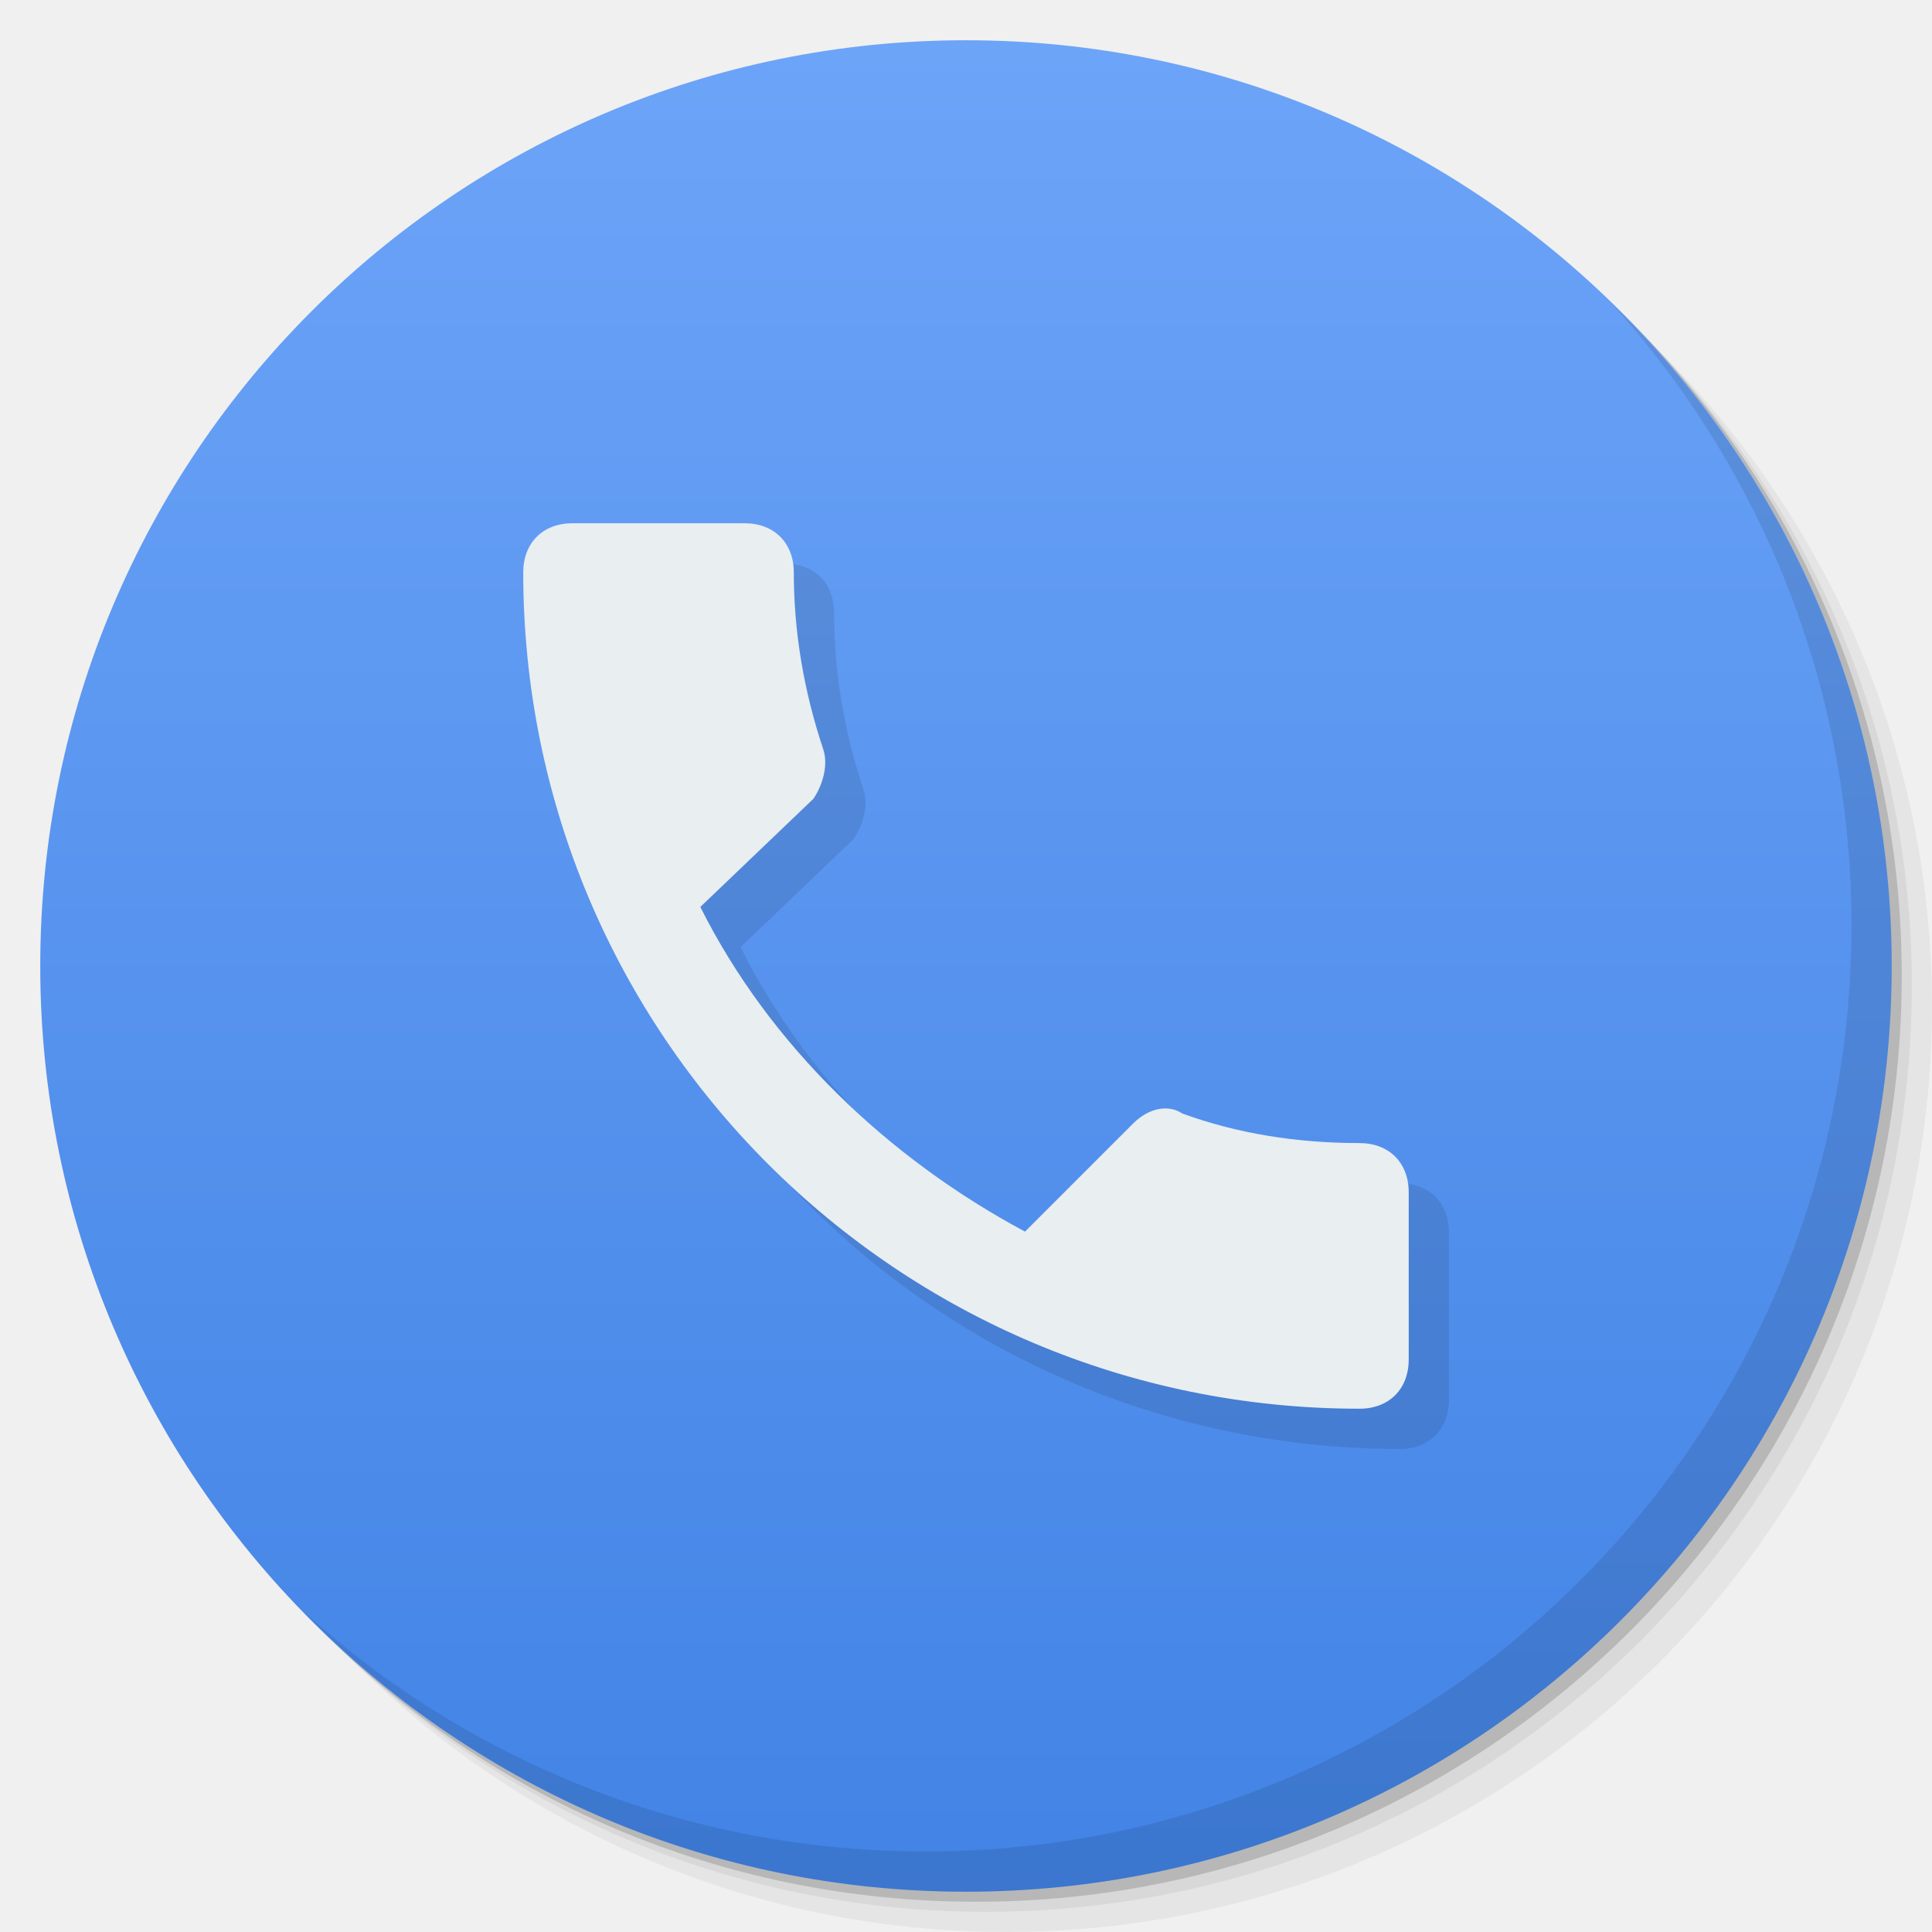
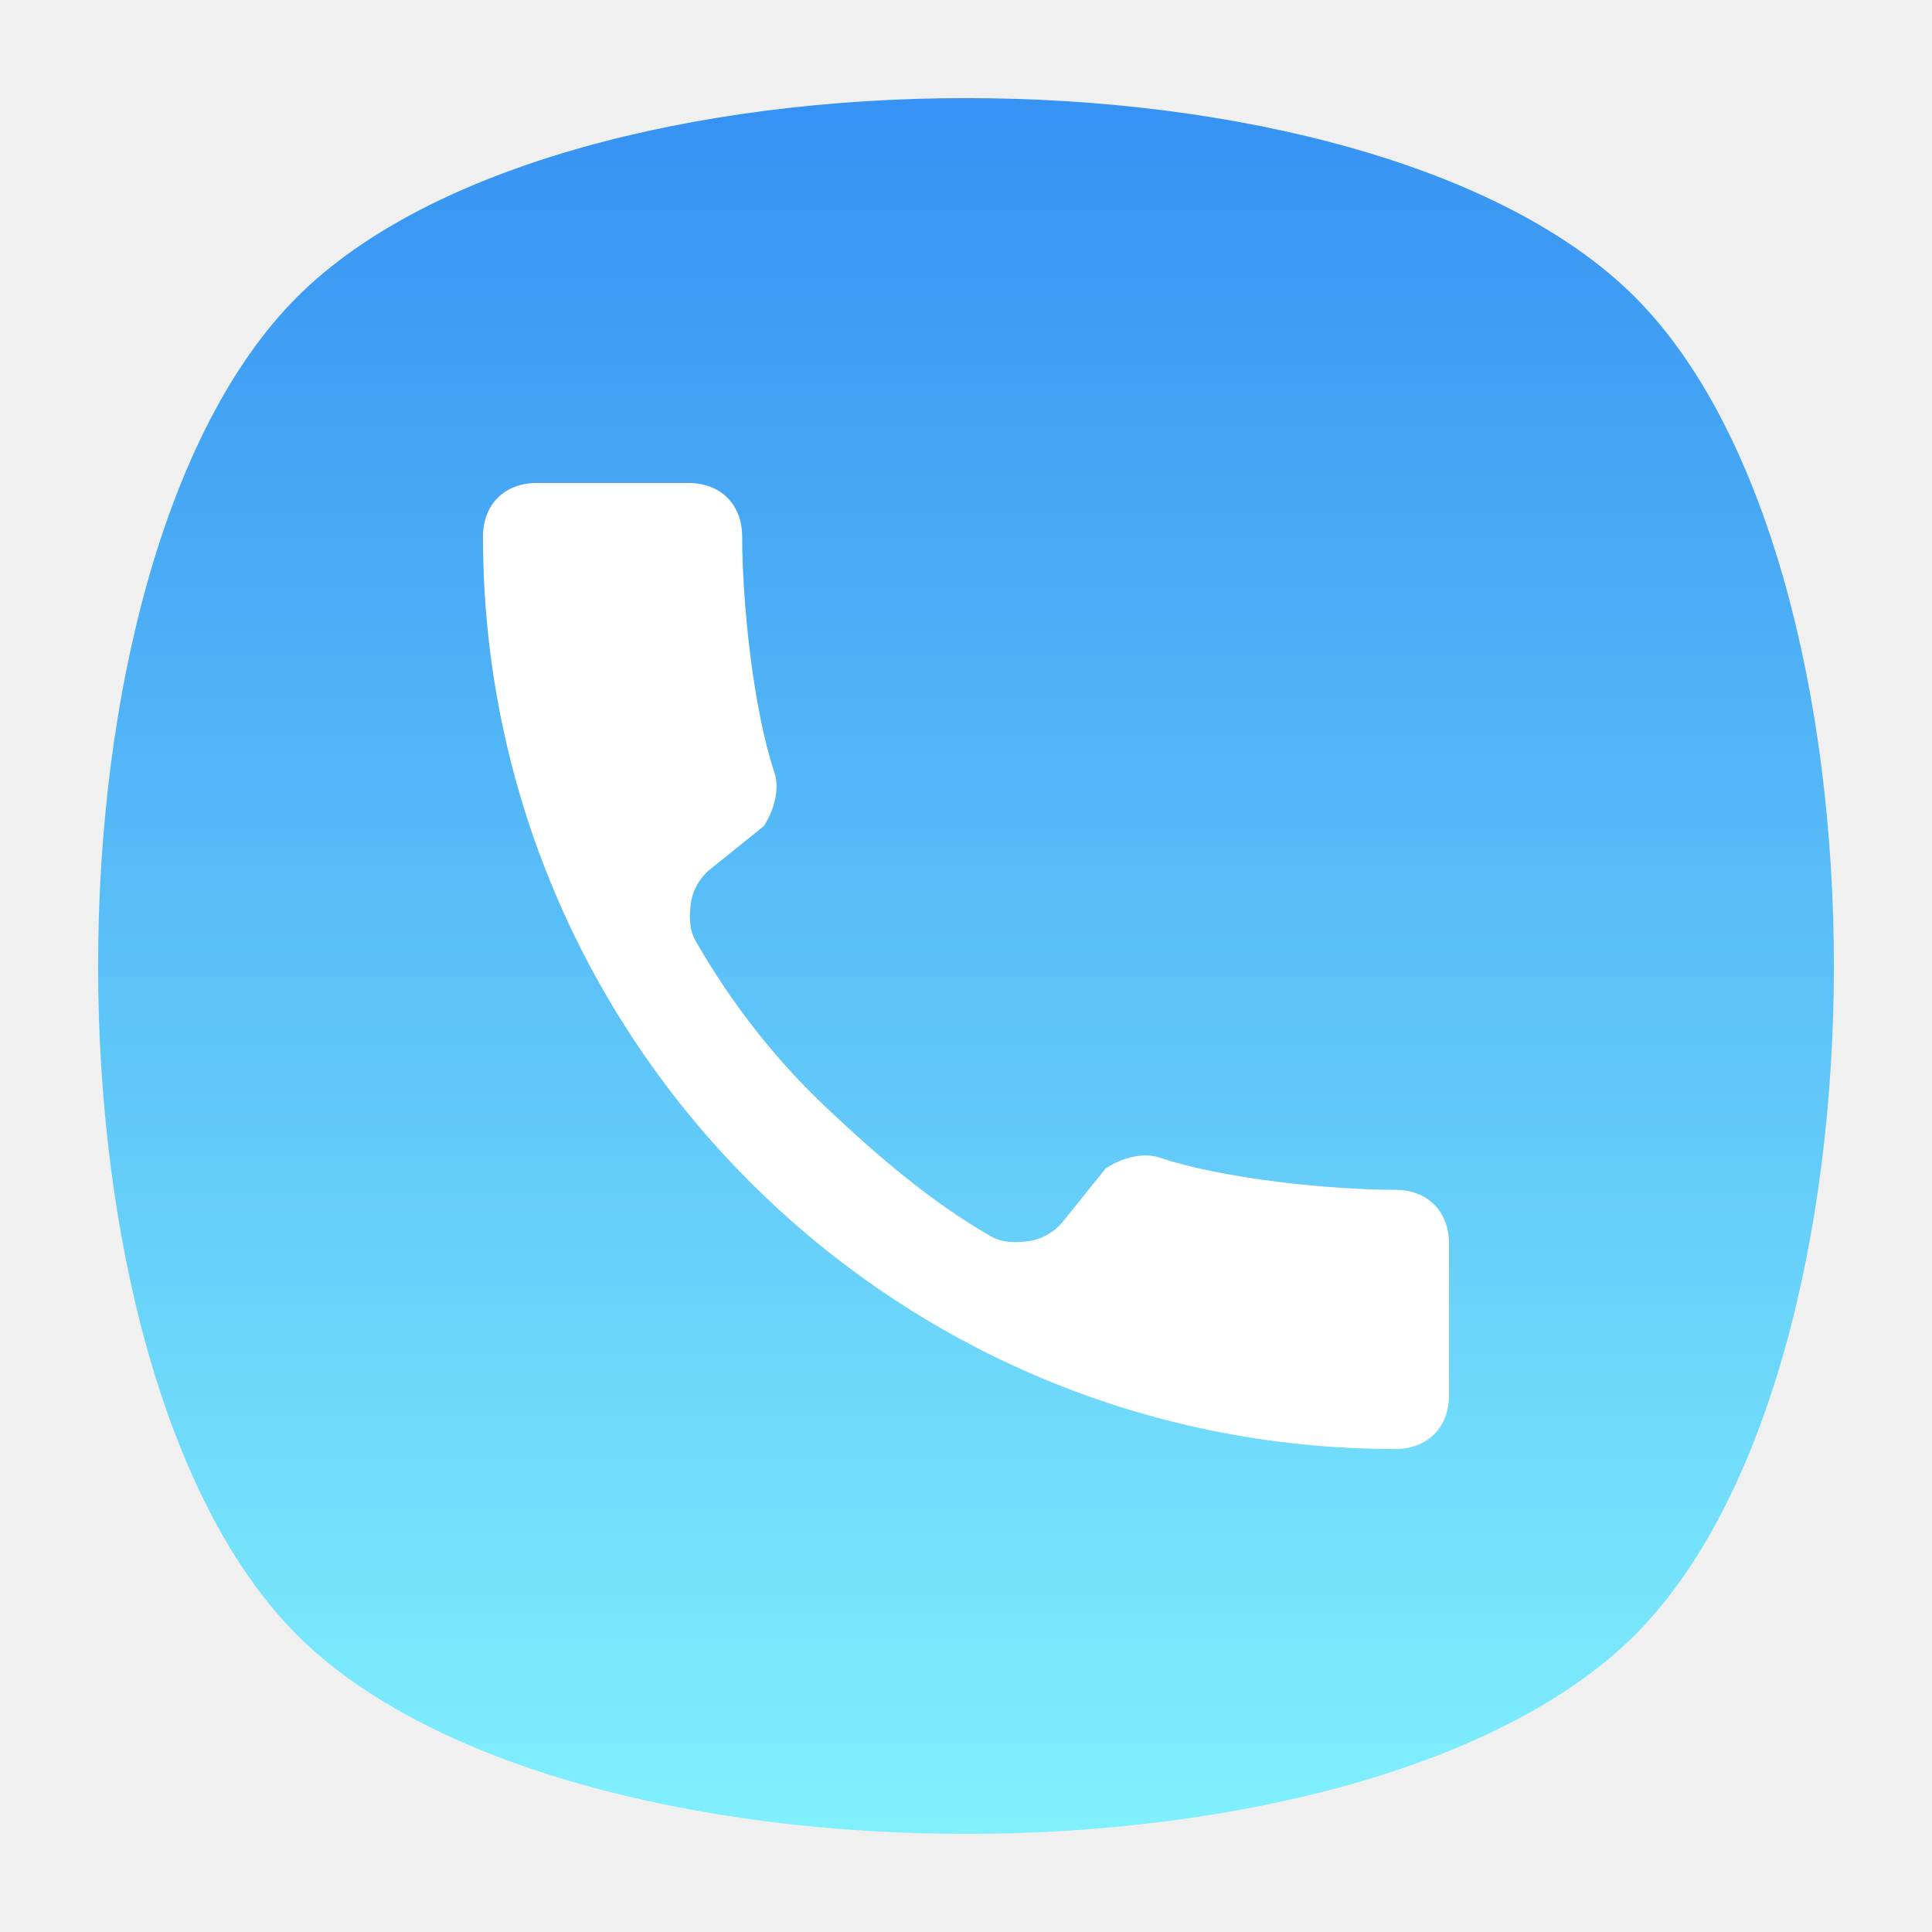
- <svg xmlns="http://www.w3.org/2000/svg" xmlns:xlink="http://www.w3.org/1999/xlink" width="48" viewBox="0 0 13.547 13.547" height="48" id="svg2" version="1.1">
-   <defs id="defs4">
-     <linearGradient id="linearGradient4073">
-       <stop style="stop-color:#4283e5;stop-opacity:1;" offset="0" id="stop4075" />
-       <stop style="stop-color:#6ca4f8;stop-opacity:1;" offset="1" id="stop4077" />
-     </linearGradient>
-     <linearGradient id="linearGradient4121">
-       <stop style="stop-color:#91b0c7;stop-opacity:1;" offset="0" id="stop4123" />
-       <stop style="stop-color:#91b0c7;stop-opacity:0;" offset="1" id="stop4125" />
-     </linearGradient>
-     <linearGradient id="linearGradient3944">
-       <stop style="stop-color:#333333;stop-opacity:1;" offset="0" id="stop3946" />
-       <stop style="stop-color:#3d3d3d;stop-opacity:1;" offset="1" id="stop3948" />
-     </linearGradient>
-     <linearGradient id="0">
-       <stop stop-color="#198ba6" id="stop7" />
-       <stop offset="1" stop-color="#42c9e7" id="stop9" />
-     </linearGradient>
-     <clipPath id="clipPath11">
-       <path d="m 489.217,197.275 c -2.603,0 -3.953,-1.367 -3.953,-3.971 l 0,0 0,-1.034 c 0,-2.604 1.35,-3.971 3.953,-3.971 l 0,0 1.035,0 c 2.62,0 3.97,1.367 3.97,3.971 l 0,0 0,1.034 c 0,2.604 -1.35,3.971 -3.97,3.971 l 0,0 -1.035,0 z" id="path13" />
-     </clipPath>
-     <linearGradient id="1">
-       <stop stop-color="#620000" id="stop16" offset="0" style="stop-color:#f96963;stop-opacity:1;" />
-       <stop offset="1" stop-color="#dd0f0f" id="stop18" style="stop-color:#f96963;stop-opacity:1;" />
-     </linearGradient>
-     <clipPath id="clipPath20">
-       <rect y="223" x="307" height="42" width="42" transform="matrix(0,1,-1,0,0,0)" fill="url(#2)" color="#bebebe" rx="9" id="rect22" />
-     </clipPath>
-     <linearGradient xlink:href="#1" id="2" gradientUnits="userSpaceOnUse" gradientTransform="matrix(0.175,0,0,0.175,302.8,216)" y1="280" x2="0" y2="40" />
-     <clipPath id="clipPath25">
-       <rect y="85" x="433" height="22" width="22" fill="url(#3)" color="#bebebe" rx="4" id="rect27" />
-     </clipPath>
-     <linearGradient xlink:href="#1" id="3" gradientUnits="userSpaceOnUse" gradientTransform="matrix(0.0875,0,0,0.0875,430.9,81.5)" y1="291.43" x2="0" y2="40" />
-     <clipPath id="clipPath30">
-       <rect width="30" height="30" x="433" y="37" fill="url(#4)" color="#bebebe" rx="6" id="rect32" />
-     </clipPath>
-     <linearGradient xlink:href="#1" id="4" gradientUnits="userSpaceOnUse" gradientTransform="matrix(0.1193182,0,0,0.1193182,430.1364,32.22727)" y1="291.43" x2="0" y2="40" />
-     <clipPath id="clipPath35">
-       <rect width="16" height="16" x="304" y="212" transform="matrix(0,1,-1,0,0,0)" fill="url(#5)" color="#bebebe" rx="3" id="rect37" />
-     </clipPath>
-     <linearGradient xlink:href="#1" id="5" gradientUnits="userSpaceOnUse" gradientTransform="matrix(0.06666667,0,0,0.06666667,302.4,209.3333)" y1="280" x2="0" y2="40" />
-     <clipPath id="clipPath40">
-       <rect y="46" x="34" height="220" width="220" fill="url(#6)" color="#bebebe" rx="50" id="rect42" />
-     </clipPath>
-     <linearGradient xlink:href="#1" id="6" gradientUnits="userSpaceOnUse" gradientTransform="translate(0,-4)" y1="280" x2="0" y2="40" />
-     <clipPath id="clipPath45">
-       <rect y="142" x="290" height="60" width="60" fill="url(#7)" color="#bebebe" rx="12.5" id="rect47" />
-     </clipPath>
-     <linearGradient xlink:href="#1" id="7" gradientUnits="userSpaceOnUse" y1="204" x2="0" y2="140" />
-     <clipPath id="clipPath50">
-       <rect width="88" height="88" x="292" y="32" fill="url(#8)" color="#bebebe" rx="18" id="rect52" />
-     </clipPath>
-     <linearGradient xlink:href="#1" id="8" gradientUnits="userSpaceOnUse" y1="124" x2="0" y2="28" />
-     <clipPath id="clipPath55">
-       <rect y="101" x="417" height="22" width="22" fill="url(#9)" color="#bebebe" rx="5" id="rect57" />
-     </clipPath>
-     <linearGradient xlink:href="#1" id="9" gradientUnits="userSpaceOnUse" gradientTransform="matrix(0.0875,0,0,0.0875,414.9,97.5)" y1="302.86" x2="0" y2="28.571" />
-     <clipPath id="clipPath60">
-       <rect width="30" height="30" x="417" y="53" fill="url(#A)" color="#bebebe" rx="7" id="rect62" />
-     </clipPath>
-     <linearGradient xlink:href="#1" id="A" gradientUnits="userSpaceOnUse" gradientTransform="matrix(0.1193182,0,0,0.1193182,414.1364,48.22727)" y1="299.81" x2="0" y2="31.619" />
-     <use id="B" opacity="0.2" fill="#ffffff" xlink:href="#U" />
-     <clipPath id="clipPath66">
-       <use xlink:href="#B" transform="matrix(8,0,0,8,-2141.576,-54.42424)" id="use68" />
-     </clipPath>
-     <clipPath id="clipPath70">
-       <use xlink:href="#B" id="use72" />
-     </clipPath>
-     <use id="C" fill="none" xlink:href="#U" />
-     <clipPath id="clipPath75">
-       <use xlink:href="#C" id="use77" />
-     </clipPath>
-     <clipPath id="clipPath79">
-       <use transform="matrix(8,0,0,8,-2141.576,-54.42424)" xlink:href="#C" id="use81" />
-     </clipPath>
-     <use id="D" fill="none" xlink:href="#U" />
-     <clipPath id="clipPath84">
-       <use xlink:href="#D" id="use86" />
-     </clipPath>
-     <clipPath id="clipPath88">
-       <use transform="matrix(8,0,0,8,-2141.576,-54.42424)" xlink:href="#D" id="use90" />
-     </clipPath>
-     <use id="E" fill="none" xlink:href="#U" />
-     <clipPath id="clipPath93">
-       <use xlink:href="#E" id="use95" />
-     </clipPath>
-     <clipPath id="clipPath97">
-       <use transform="matrix(8,0,0,8,-2141.576,-54.42424)" xlink:href="#E" id="use99" />
-     </clipPath>
-     <use id="F" fill="none" xlink:href="#U" />
-     <clipPath id="clipPath102">
-       <use xlink:href="#F" id="use104" />
-     </clipPath>
-     <clipPath id="clipPath106">
-       <use transform="matrix(8,0,0,8,-2141.576,-54.42424)" xlink:href="#F" id="use108" />
-     </clipPath>
-     <use id="G" fill="none" xlink:href="#U" />
-     <clipPath id="clipPath111">
-       <use xlink:href="#G" id="use113" />
-     </clipPath>
-     <clipPath id="clipPath115">
-       <use transform="matrix(8,0,0,8,-2141.576,-54.42424)" xlink:href="#G" id="use117" />
-     </clipPath>
-     <use id="H" fill="none" xlink:href="#U" />
-     <clipPath id="clipPath120">
-       <use xlink:href="#H" id="use122" />
-     </clipPath>
-     <clipPath id="clipPath124">
-       <use transform="matrix(8,0,0,8,-2141.576,-54.42424)" xlink:href="#H" id="use126" />
-     </clipPath>
-     <use id="I" fill="none" xlink:href="#U" />
-     <clipPath id="clipPath129">
-       <use xlink:href="#I" id="use131" />
-     </clipPath>
-     <clipPath id="clipPath133">
-       <rect y="223" x="307" height="42" width="42" transform="matrix(0,1,-1,0,0,0)" fill="url(#2)" color="#bebebe" rx="9" id="rect135" />
-     </clipPath>
-     <clipPath id="clipPath137">
-       <rect y="85" x="433" height="22" width="22" fill="url(#3)" color="#bebebe" rx="4" id="rect139" />
-     </clipPath>
-     <clipPath id="clipPath141">
-       <rect width="30" height="30" x="433" y="37" fill="url(#4)" color="#bebebe" rx="6" id="rect143" />
-     </clipPath>
-     <clipPath id="clipPath145">
-       <rect width="16" height="16" x="304" y="212" transform="matrix(0,1,-1,0,0,0)" fill="url(#5)" color="#bebebe" rx="3" id="rect147" />
-     </clipPath>
-     <clipPath id="clipPath149">
-       <rect y="46" x="34" height="220" width="220" fill="url(#6)" color="#bebebe" rx="50" id="rect151" />
-     </clipPath>
-     <clipPath id="clipPath153">
-       <rect y="142" x="290" height="60" width="60" fill="url(#7)" color="#bebebe" rx="12.5" id="rect155" />
-     </clipPath>
-     <clipPath id="clipPath157">
-       <rect width="88" height="88" x="292" y="32" fill="url(#8)" color="#bebebe" rx="18" id="rect159" />
-     </clipPath>
-     <clipPath id="clipPath161">
-       <rect y="101" x="417" height="22" width="22" fill="url(#9)" color="#bebebe" rx="5" id="rect163" />
-     </clipPath>
-     <clipPath id="clipPath165">
-       <rect width="30" height="30" x="417" y="53" fill="url(#A)" color="#bebebe" rx="7" id="rect167" />
-     </clipPath>
-     <clipPath id="clipPath169">
-       <use transform="matrix(8,0,0,8,-2141.576,-54.42424)" xlink:href="#I" id="use171" />
-     </clipPath>
-     <use id="J" fill="none" xlink:href="#U" />
-     <clipPath id="clipPath174">
-       <use xlink:href="#J" id="use176" />
-     </clipPath>
-     <clipPath id="clipPath178">
-       <use transform="matrix(8,0,0,8,-2141.576,-54.42424)" xlink:href="#J" id="use180" />
-     </clipPath>
-     <use id="K" fill="none" xlink:href="#U" />
-     <clipPath id="clipPath183">
-       <use xlink:href="#K" id="use185" />
-     </clipPath>
-     <clipPath id="clipPath187">
-       <use transform="matrix(8,0,0,8,-2141.576,-54.42424)" xlink:href="#K" id="use189" />
-     </clipPath>
-     <use id="L" fill="none" xlink:href="#U" />
-     <clipPath id="clipPath192">
-       <use xlink:href="#L" id="use194" />
-     </clipPath>
-     <clipPath id="clipPath196">
-       <use transform="matrix(8,0,0,8,-2141.576,-54.42424)" xlink:href="#L" id="use198" />
-     </clipPath>
-     <use id="M" fill="none" xlink:href="#U" />
-     <clipPath id="clipPath201">
-       <use xlink:href="#M" id="use203" />
-     </clipPath>
-     <clipPath id="clipPath205">
-       <use transform="matrix(8,0,0,8,-2141.576,-54.42424)" xlink:href="#M" id="use207" />
-     </clipPath>
-     <use id="N" fill="none" xlink:href="#U" />
-     <clipPath id="clipPath210">
-       <use xlink:href="#N" id="use212" />
-     </clipPath>
-     <clipPath id="clipPath214">
-       <use transform="matrix(8,0,0,8,-2141.576,-54.42424)" xlink:href="#N" id="use216" />
-     </clipPath>
-     <use id="O" fill="none" xlink:href="#U" />
-     <clipPath id="clipPath219">
-       <use xlink:href="#O" id="use221" />
-     </clipPath>
-     <clipPath id="clipPath223">
-       <use transform="matrix(8,0,0,8,-2141.576,-54.42424)" xlink:href="#O" id="use225" />
-     </clipPath>
-     <clipPath id="clipPath227">
-       <path d="m 296,26 a 10,10 0 1 1 -20,0 10,10 0 1 1 20,0 z" id="path229" />
-     </clipPath>
-     <linearGradient gradientUnits="userSpaceOnUse" x2="0" y2="40" y1="280" xlink:href="#Q" id="P" gradientTransform="matrix(.175 0 0 .175 302.8 216)" />
-     <linearGradient id="Q">
-       <stop stop-color="#151515" id="stop233" />
-       <stop offset="1" stop-color="#222" id="stop235" />
-     </linearGradient>
-     <linearGradient gradientUnits="userSpaceOnUse" x2="0" y2="90" y1="230" xlink:href="#Q" id="R" gradientTransform="matrix(.375 0 0 .375 298 16)" />
-     <linearGradient gradientUnits="userSpaceOnUse" x2="0" y2="90" y1="230" xlink:href="#Q" id="S" gradientTransform="matrix(.25 0 0 .25 300 132)" />
-     <clipPath id="clipPath239">
-       <rect height="20" rx="4" y="78" x="434" width="20" color="#bebebe" id="rect241" />
-     </clipPath>
-     <clipPath id="clipPath243">
-       <rect height="22" rx="4" y="77" x="433" width="22" color="#bebebe" id="rect245" />
-     </clipPath>
-     <clipPath id="clipPath247">
-       <rect height="22" rx="5" y="77" x="433" width="22" color="#bebebe" id="rect249" />
-     </clipPath>
-     <clipPath id="clipPath251">
-       <rect height="30" rx="6" y="29" x="433" width="30" color="#bebebe" id="rect253" />
-     </clipPath>
-     <clipPath id="clipPath255">
-       <rect transform="matrix(0 -1 1 0 0 0)" height="60" rx="12.5" y="142" x="306" width="60" fill="url(#S)" color="#bebebe" id="rect257" />
-     </clipPath>
-     <clipPath id="clipPath259">
-       <rect height="90" rx="18.75" y="31" x="307" width="90" fill="url(#R)" color="#bebebe" id="rect261" />
-     </clipPath>
-     <clipPath id="clipPath263">
-       <rect height="30" rx="4" y="29" x="433" width="30" opacity="0.2" fill="#6d6d6d" color="#bebebe" id="rect265" />
-     </clipPath>
-     <clipPath id="clipPath267">
-       <rect height="22" rx="3" y="77" x="433" width="22" opacity="0.2" fill="#6d6d6d" color="#bebebe" id="rect269" />
-     </clipPath>
-     <clipPath id="clipPath271">
-       <path d="m 144,70 c -49.706,0 -90,40.294 -90,90 0,49.706 40.294,90 90,90 49.706,0 90,-40.294 90,-90 0,-49.706 -40.294,-90 -90,-90 z m 0,32.188 c 32.033,0 58,25.967 58,58 0,32.033 -25.967,58 -58,58 -32.033,0 -58,-25.967 -58,-58 0,-32.033 25.967,-58 58,-58 z" id="path273" />
-     </clipPath>
-     <clipPath id="clipPath275">
-       <path d="m 152,204 a 8,8 0 1 1 -16,0 8,8 0 1 1 16,0 z" id="path277" />
-     </clipPath>
-     <clipPath id="clipPath279">
-       <rect height="16" rx="3" y="116" x="432" width="16" color="#bebebe" id="rect281" />
-     </clipPath>
-     <clipPath id="clipPath283">
-       <path d="m 145,215 c 33.137,0 60,-26.863 60,-60 0,-33.137 -26.863,-60 -60,-60 -33.137,0 -60,26.863 -60,60 0,12.507 3.829,24.106 10.375,33.719 L 89,211 111.281,204.625 C 120.894,211.172 132.493,215 145,215 z" id="path285" />
-     </clipPath>
-     <clipPath id="clipPath287">
-       <path d="m 98.031,23.191 c -41.492,1.052 -74.844,35.068 -74.844,76.812 0,42.407 34.406,76.812 76.812,76.812 42.407,0 76.812,-34.406 76.812,-76.812 0,-42.407 -34.406,-76.812 -76.812,-76.812 -0.663,0 -1.31,-0.017 -1.969,0 z M 100,50.66 c 27.245,0 49.344,22.099 49.344,49.344 -1e-5,27.245 -22.099,49.344 -49.344,49.344 -27.245,-1e-5 -49.344,-22.099 -49.344,-49.344 0,-27.245 22.099,-49.344 49.344,-49.344 z" id="path289" />
-     </clipPath>
-     <clipPath id="clipPath291">
-       <rect height="16" rx="2" y="116" x="432" width="16" opacity="0.2" fill="#6d6d6d" color="#bebebe" id="rect293" />
-     </clipPath>
-     <clipPath id="clipPath295">
-       <rect height="240" rx="50" y="36" x="24" width="240" fill="#986767" color="#bebebe" id="rect297" />
-     </clipPath>
-     <clipPath id="clipPath299">
-       <rect transform="rotate(90)" height="42" rx="9" y="223" x="307" width="42" fill="url(#P)" color="#bebebe" id="rect301" />
-     </clipPath>
-     <linearGradient xlink:href="#0" id="T" gradientUnits="userSpaceOnUse" gradientTransform="matrix(1.210546,0,0,1.212299,-131.3481,-325.0735)" y1="279.1" x2="0" y2="268.33" />
-     <path id="U" d="m 296,26 a 10,10 0 1 1 -20,0 10,10 0 1 1 20,0 z" color="#000000" />
-     <linearGradient xlink:href="#W" id="V" y1="46.752" x2="0" y2="-24.433" gradientUnits="userSpaceOnUse" />
-     <linearGradient id="W">
-       <stop stop-color="#c7c7c7" id="stop307" />
-       <stop offset="1" stop-color="#dedede" id="stop309" />
-     </linearGradient>
-     <linearGradient xlink:href="#W" id="linearGradient3312" gradientUnits="userSpaceOnUse" y1="46.752" x2="0" y2="-24.433" gradientTransform="matrix(0.2363048,0,0,0.1863373,-11.35038,4.834975)" />
-     <linearGradient xlink:href="#W-1" id="linearGradient3312-3" gradientUnits="userSpaceOnUse" y1="46.752" x2="0" y2="-24.433" gradientTransform="matrix(0.2363048,0,0,0.1863373,-11.35038,4.834975)" />
-     <linearGradient id="W-1">
-       <stop stop-color="#c7c7c7" id="stop307-9" />
-       <stop offset="1" stop-color="#dedede" id="stop309-6" />
-     </linearGradient>
-     <linearGradient xlink:href="#1" id="linearGradient3938" x1="7.056" y1="13.264" x2="6.773" y2="0.282" gradientUnits="userSpaceOnUse" />
-     <linearGradient xlink:href="#linearGradient3944" id="linearGradient3990" gradientUnits="userSpaceOnUse" x1="-25.5" y1="15" x2="-25.5" y2="11" />
-     <linearGradient xlink:href="#linearGradient3944" id="linearGradient3992" gradientUnits="userSpaceOnUse" x1="-25.5" y1="15" x2="-25.5" y2="11" gradientTransform="matrix(15.33333,0,0,11.5,415,-125.5)" />
-     <linearGradient xlink:href="#linearGradient3944" id="linearGradient4001" gradientUnits="userSpaceOnUse" x1="-25.5" y1="15" x2="-25.5" y2="11" />
-     <linearGradient xlink:href="#linearGradient3944" id="linearGradient4008" gradientUnits="userSpaceOnUse" x1="-25.5" y1="15" x2="-25.5" y2="11" />
-     <linearGradient xlink:href="#linearGradient3944" id="linearGradient4013" gradientUnits="userSpaceOnUse" x1="-25.5" y1="15" x2="-25.5" y2="11" />
-     <linearGradient xlink:href="#linearGradient3944" id="linearGradient4015" gradientUnits="userSpaceOnUse" x1="-25.5" y1="15" x2="-25.5" y2="11" gradientTransform="matrix(15.33333,0,0,11.5,415,-125.5)" />
-     <linearGradient xlink:href="#linearGradient3944" id="linearGradient4022" gradientUnits="userSpaceOnUse" x1="-25.5" y1="15" x2="-25.5" y2="11" />
-     <linearGradient xlink:href="#linearGradient3944" id="linearGradient4024" gradientUnits="userSpaceOnUse" x1="-25.5" y1="15" x2="-25.5" y2="11" gradientTransform="matrix(15.33333,0,0,11.5,415,-125.5)" />
-     <linearGradient xlink:href="#linearGradient3944" id="linearGradient4031" gradientUnits="userSpaceOnUse" x1="-25.5" y1="15" x2="-25.5" y2="11" />
-     <linearGradient xlink:href="#linearGradient3944" id="linearGradient4036" gradientUnits="userSpaceOnUse" x1="-25.5" y1="15" x2="-25.5" y2="11" />
-     <linearGradient xlink:href="#linearGradient4460" id="linearGradient3019" gradientUnits="userSpaceOnUse" gradientTransform="matrix(1.10525,0,0,1.10525,-148.5372,-295.8149)" y1="279.096" x2="0" y2="268.33" />
-     <linearGradient id="linearGradient4460">
-       <stop offset="0" style="stop-color:#1d1d1d" id="stop7-3" />
-       <stop offset="1" style="stop-color:#333" id="stop9-8" />
-     </linearGradient>
-     <linearGradient xlink:href="#linearGradient3798" id="linearGradient3804" x1="24" y1="47" x2="24" y2="1" gradientUnits="userSpaceOnUse" />
-     <linearGradient id="linearGradient3798">
-       <stop style="stop-color:#654343;stop-opacity:1;" offset="0" id="stop3800" />
-       <stop style="stop-color:#714b4b;stop-opacity:1;" offset="1" id="stop3802" />
-     </linearGradient>
-     <linearGradient gradientTransform="matrix(0.2822222,0,0,0.2822222,14.97003,0.2173797)" y2="1" x2="24" y1="47" x1="24" gradientUnits="userSpaceOnUse" id="linearGradient3244" xlink:href="#linearGradient3798" />
-     <linearGradient gradientTransform="translate(0,-1004.362)" y2="1047.36" x2="0" y1="1028.36" gradientUnits="userSpaceOnUse" id="0-8" xlink:href="#1-8" />
-     <linearGradient id="1-8">
-       <stop stop-color="#ffffff" id="stop3236" />
-       <stop offset="1" stop-color="#ffffff" stop-opacity="0" id="stop3238" />
-     </linearGradient>
-     <linearGradient xlink:href="#3-9" id="2-6" gradientUnits="userSpaceOnUse" y1="1028.36" x2="0" y2="1047.36" gradientTransform="matrix(1,0,0,-1,0,1052.362)" />
-     <linearGradient id="3-9">
-       <stop id="stop3242" />
-       <stop offset="1" stop-opacity="0" id="stop3244" />
-     </linearGradient>
-     <linearGradient gradientTransform="matrix(1.10525,0,0,1.10525,-134.2254,-295.8151)" xlink:href="#linearGradient4460-7" id="linearGradient4902" y1="279.096" y2="268.33" gradientUnits="userSpaceOnUse" x2="0" />
-     <linearGradient id="linearGradient4460-7">
-       <stop offset="0" style="stop-color:#3c2828" id="stop7-6" />
-       <stop offset="1" style="stop-color:#604040" id="stop9-0" />
-     </linearGradient>
-     <linearGradient y2="268.33" x2="0" y1="279.096" gradientTransform="matrix(1.10525,0,0,1.10525,-134.2254,-295.8151)" gradientUnits="userSpaceOnUse" id="linearGradient3038" xlink:href="#linearGradient4460-7" />
-     <radialGradient xlink:href="#0-6" id="6-9" cx="-3" cy="24" r="10" gradientUnits="userSpaceOnUse" />
-     <linearGradient id="0-6">
-       <stop stop-color="#91b0c7" id="stop7-0" />
-       <stop offset="1" stop-color="#91b0c7" stop-opacity="0" id="stop9-3" />
-     </linearGradient>
-     <radialGradient xlink:href="#0-6" id="radialGradient3889" cx="-3" cy="24" r="10" gradientUnits="userSpaceOnUse" />
-     <linearGradient id="linearGradient3891">
-       <stop stop-color="#91b0c7" id="stop3893" />
-       <stop offset="1" stop-color="#91b0c7" stop-opacity="0" id="stop3895" />
-     </linearGradient>
-     <radialGradient xlink:href="#0-6" id="5-0" cx="-3" cy="24" r="10" gradientUnits="userSpaceOnUse" />
-     <linearGradient id="linearGradient3898">
-       <stop stop-color="#91b0c7" id="stop3900" />
-       <stop offset="1" stop-color="#91b0c7" stop-opacity="0" id="stop3902" />
-     </linearGradient>
-     <radialGradient xlink:href="#0-6" id="radialGradient3904" cx="-3" cy="24" r="10" gradientUnits="userSpaceOnUse" />
-     <linearGradient id="linearGradient3906">
-       <stop stop-color="#91b0c7" id="stop3908" />
-       <stop offset="1" stop-color="#91b0c7" stop-opacity="0" id="stop3910" />
-     </linearGradient>
-     <radialGradient r="10" cy="24" cx="-3" gradientUnits="userSpaceOnUse" id="radialGradient3922" xlink:href="#0-6" />
-     <radialGradient xlink:href="#0-7" id="5-4" cx="-3" cy="24" r="10" gradientUnits="userSpaceOnUse" />
-     <linearGradient id="0-7">
-       <stop stop-color="#91b0c7" id="stop7-8" />
-       <stop offset="1" stop-color="#91b0c7" stop-opacity="0" id="stop9-2" />
-     </linearGradient>
-     <radialGradient xlink:href="#0-7" id="radialGradient3960" cx="-3" cy="24" r="10" gradientUnits="userSpaceOnUse" />
-     <linearGradient id="linearGradient3962">
-       <stop stop-color="#91b0c7" id="stop3964" />
-       <stop offset="1" stop-color="#91b0c7" stop-opacity="0" id="stop3966" />
-     </linearGradient>
-     <radialGradient xlink:href="#0-7" id="6-8" cx="-3" cy="24" r="10" gradientUnits="userSpaceOnUse" />
-     <linearGradient id="linearGradient3969">
-       <stop stop-color="#91b0c7" id="stop3971" />
-       <stop offset="1" stop-color="#91b0c7" stop-opacity="0" id="stop3973" />
-     </linearGradient>
-     <radialGradient xlink:href="#0-7" id="radialGradient3975" cx="-3" cy="24" r="10" gradientUnits="userSpaceOnUse" />
-     <linearGradient id="linearGradient3977">
-       <stop stop-color="#91b0c7" id="stop3979" />
-       <stop offset="1" stop-color="#91b0c7" stop-opacity="0" id="stop3981" />
-     </linearGradient>
-     <radialGradient xlink:href="#linearGradient4121-1" id="radialGradient4127-8" cx="6.773" cy="5.927" fx="6.773" fy="5.927" r="0.564" gradientUnits="userSpaceOnUse" />
-     <linearGradient id="linearGradient4121-1">
-       <stop style="stop-color:#91b0c7;stop-opacity:1;" offset="0" id="stop4123-7" />
-       <stop style="stop-color:#91b0c7;stop-opacity:0;" offset="1" id="stop4125-1" />
-     </linearGradient>
-     <linearGradient xlink:href="#linearGradient4073" id="linearGradient4079" x1="-25.5" y1="15" x2="-25.5" y2="11" gradientUnits="userSpaceOnUse" />
-   </defs>
-   <g id="layer1">
-     <path style="opacity:0.05;fill:#000000;fill-opacity:1;stroke:none" d="M 25,2 C 12.297,2 2,12.297 2,25 2,31.367 4.601,37.117 8.781,41.281 12.866,44.994 18.296,47.25 24.25,47.25 c 12.703,0 23,-10.297 23,-23 0,-5.954 -2.256,-11.384 -5.969,-15.469 C 37.117,4.601 31.367,2 25,2 z M 41.281,8.781 C 45.136,12.894 47.5,18.419 47.5,24.5 c 0,12.703 -10.297,23 -23,23 C 18.419,47.5 12.894,45.136 8.781,41.281 12.941,45.425 18.665,48 25,48 37.703,48 48,37.703 48,25 48,18.665 45.425,12.941 41.281,8.781 z" transform="scale(0.2822222,0.2822222)" id="path3978" />
-     <path style="opacity:0.1;fill:#000000;fill-opacity:1;stroke:none" d="M 41.281,8.781 C 44.994,12.866 47.25,18.296 47.25,24.25 c 0,12.703 -10.297,23 -23,23 -5.954,0 -11.384,-2.256 -15.469,-5.969 C 12.894,45.136 18.419,47.5 24.5,47.5 c 12.703,0 23,-10.297 23,-23 0,-6.081 -2.364,-11.606 -6.219,-15.719 z" transform="scale(0.2822222,0.2822222)" id="path3976" />
-     <path transform="matrix(4.327407,0,0,3.245556,117.1928,-35.34833)" d="m -24,13 a 1.5,2 0 1 1 -3,0 1.5,2 0 1 1 3,0 z" id="path3952" style="opacity:0.2;fill:#000000;fill-opacity:1;stroke:none" />
-   </g>
-   <g id="layer2">
-     <path style="opacity:1;fill:url(#linearGradient4079);fill-opacity:1.0;stroke:none" id="path3942" d="m -24,13 a 1.5,2 0 1 1 -3,0 1.5,2 0 1 1 3,0 z" transform="matrix(4.327407,0,0,3.245556,117.1222,-35.41889)" />
-     <path style="opacity:0.1;fill:#000000;fill-opacity:1;stroke:none" d="M 40.031 7.531 C 43.744 11.616 46 17.046 46 23 C 46 35.703 35.703 46 23 46 C 17.046 46 11.616 43.744 7.531 40.031 C 11.709 44.323 17.538 47 24 47 C 36.703 47 47 36.703 47 24 C 47 17.538 44.323 11.709 40.031 7.531 z " id="path4027" transform="scale(0.2822222,0.2822222)" />
-     <use id="use102" xlink:href="#7" transform="matrix(0.3951111,0,0,0.3951111,7.958667,-2.427111)" style="opacity:0.2" x="0" y="0" width="744.094" height="1052.362" />
-     <use id="use104-7" xlink:href="#7" transform="matrix(0.3951111,0,0,0.3951111,7.958667,-2.709334)" style="fill:#f9f9f9" x="0" y="0" width="744.094" height="1052.362" />
-     <use id="use108-3" xlink:href="#7" transform="matrix(0.3104444,0,0,0.3104444,7.704667,-0.6773335)" style="fill:#355464" x="0" y="0" width="744.094" height="1052.362" />
-     <use id="use110" xlink:href="#7" transform="matrix(0.2257778,0,0,0.2257778,7.450667,1.354666)" style="fill:#566d80" x="0" y="0" width="744.094" height="1052.362" />
-     <use id="use112" xlink:href="#7" transform="matrix(0.1693333,0,0,0.1693333,7.281333,2.709333)" style="fill:#355464" x="0" y="0" width="744.094" height="1052.362" />
-     <use id="use114" xlink:href="#7" transform="matrix(0.05644445,0,0,0.05644445,6.942667,4.572)" style="fill:url(#6-9)" x="0" y="0" width="744.094" height="1052.362" />
-     <use id="use116" xlink:href="#7" transform="matrix(0.02822222,0,0,0.02822222,6.858,6.660444)" style="fill:url(#radialGradient3922)" x="0" y="0" width="744.094" height="1052.362" />
-   </g>
-   <g id="layer3">
-     <g transform="matrix(0.3449383,0,0,0.3449383,-25.36864,-39.51111)" id="g4081" style="opacity:0.1;fill:#000000;fill-opacity:1;stroke:none">
-       <g style="fill:#000000;fill-opacity:1" transform="translate(85,126)" id="g4083">
-         <path style="fill:#000000;fill-opacity:1" id="path4085" d="m 3.6,7.8 c 1.4,2.8 3.8,5.1 6.6,6.6 l 2.2,-2.2 c 0.3,-0.3 0.7,-0.4 1,-0.2 1.1,0.4 2.3,0.6 3.6,0.6 0.6,0 1,0.4 1,1 l 0,3.4 c 0,0.6 -0.4,1 -1,1 C 7.6,18 0,10.4 0,1 0,0.4 0.4,0 1,0 l 3.5,0 c 0.6,0 1,0.4 1,1 0,1.2 0.2,2.4 0.6,3.6 0.1,0.3 0,0.7 -0.2,1 l -2.3,2.2 0,0 z" />
-       </g>
-     </g>
-     <g style="fill:#e9eef1;fill-opacity:1;stroke:none" id="Icons-Communication" transform="matrix(0.3449383,0,0,0.3449383,-25.65086,-39.79333)">
-       <g id="phone" transform="translate(85,126)" style="fill:#e9eef1;fill-opacity:1">
-         <path d="m 3.6,7.8 c 1.4,2.8 3.8,5.1 6.6,6.6 l 2.2,-2.2 c 0.3,-0.3 0.7,-0.4 1,-0.2 1.1,0.4 2.3,0.6 3.6,0.6 0.6,0 1,0.4 1,1 l 0,3.4 c 0,0.6 -0.4,1 -1,1 C 7.6,18 0,10.4 0,1 0,0.4 0.4,0 1,0 l 3.5,0 c 0.6,0 1,0.4 1,1 0,1.2 0.2,2.4 0.6,3.6 0.1,0.3 0,0.7 -0.2,1 l -2.3,2.2 0,0 z" id="Shape" style="fill:#e9eef1;fill-opacity:1" />
+ <svg xmlns="http://www.w3.org/2000/svg" xmlns:xlink="http://www.w3.org/1999/xlink" version="1.1" id="svg2" x="0px" y="0px" width="640px" height="640px" viewBox="0 0 640 640" enable-background="new 0 0 640 640" xml:space="preserve">
+   <g>
+     <g>
+       <g>
+         <g>
+           <g>
+             <g id="g22">
+ 					</g>
+             <g>
+               <g id="g20">
+                 <defs>
+                   <polygon id="SVGID_1_" points="18.325,493.744 493.725,493.744 493.725,18.256 18.325,18.256 18.325,493.744         " />
+                 </defs>
+                 <clipPath id="SVGID_2_">
+                   <use xlink:href="#SVGID_1_" overflow="visible" />
+                 </clipPath>
+                 <g id="g64" clip-path="url(#SVGID_2_)">
+                   <g id="g66" opacity="0.4">
+                     <g id="g68">
+                       <defs>
+                         <path id="SVGID_3_" d="M448.99,63.029c-59.697-59.698-326.183-59.698-385.88,0c-59.698,59.697-59.698,326.283-0.1,385.98             c59.597,59.696,326.283,59.596,385.98,0C508.687,389.412,508.587,122.726,448.99,63.029" />
+                       </defs>
+                       <clipPath id="SVGID_4_">
+                         <use xlink:href="#SVGID_3_" overflow="visible" />
+                       </clipPath>
+                       <g id="g70" clip-path="url(#SVGID_4_)">
+                         <g id="g72">
+                           <g id="g74">
+ 												</g>
+                           <defs>
+                             <filter id="Adobe_OpacityMaskFilter" filterUnits="userSpaceOnUse" x="18.324" y="-493.744" width="475.401" height="475.488">
+                               <feColorMatrix type="matrix" values="1 0 0 0 0  0 1 0 0 0  0 0 1 0 0  0 0 0 1 0" />
+                             </filter>
+                           </defs>
+                           <mask maskUnits="userSpaceOnUse" x="18.324" y="-493.744" width="475.401" height="475.488" id="mask44">
+                             <g id="g46" filter="url(#Adobe_OpacityMaskFilter)">
+                               <g id="g48">
+                                 <g id="g50">
+                                   <g id="g52">
+                                     <radialGradient id="path54_1_" cx="51.523" cy="51.139" r="1" gradientTransform="matrix(237.7218 0 0 -237.7218 -12043.334 12463.856)" gradientUnits="userSpaceOnUse">
+                                       <stop offset="0" style="stop-color:#FFFFFF" />
+                                       <stop offset="0.859" style="stop-color:#FFFFFF;stop-opacity:0.141" />
+                                       <stop offset="1" style="stop-color:#FFFFFF;stop-opacity:0" />
+                                     </radialGradient>
+                                     <path id="path54" fill="url(#path54_1_)" d="M-26214.4-25701.6h52428v52428h-52428V-25701.6z" />
+                                   </g>
+                                 </g>
+                               </g>
+                             </g>
+                           </mask>
+                           <g id="g76" mask="url(#mask44)">
+                             <g id="g78">
+                               <radialGradient id="path80_1_" cx="51.538" cy="50.53" r="1" gradientTransform="matrix(297.1523 0 0 297.1523 -15058.717 -14758.994)" gradientUnits="userSpaceOnUse">
+                                 <stop offset="0" style="stop-color:#010101" />
+                                 <stop offset="0.859" style="stop-color:#010101" />
+                                 <stop offset="1" style="stop-color:#010101" />
+                               </radialGradient>
+                               <path id="path80" fill="url(#path80_1_)" d="M448.99,63.029c-59.697-59.698-326.183-59.698-385.88,0                c-59.698,59.697-59.698,326.283-0.1,385.98c59.597,59.696,326.283,59.596,385.98,0                C508.687,389.412,508.587,122.726,448.99,63.029" />
+                             </g>
+                           </g>
+                         </g>
+                       </g>
+                     </g>
+                   </g>
+                 </g>
+               </g>
+               <g>
+                 <g id="g84">
+ 							</g>
+                 <g id="g10" transform="matrix(1.25,0,0,-1.25,0,640)">
+                   <g id="g82">
+                     <defs>
+                       <polygon id="SVGID_5_" points="18.325,493.744 493.725,493.744 493.725,18.256 18.325,18.256 18.325,493.744                       " />
+                     </defs>
+                     <clipPath id="SVGID_6_">
+                       <use xlink:href="#SVGID_5_" overflow="visible" />
+                     </clipPath>
+                     <g id="g126" clip-path="url(#SVGID_6_)">
+                       <g id="g128" opacity="0.4">
+                         <g id="g130">
+                           <defs>
+                             <path id="SVGID_7_" d="M448.99,63.029c-59.697-59.698-326.183-59.698-385.88,0               c-59.698,59.697-59.698,326.283-0.1,385.98c59.597,59.696,326.283,59.596,385.98,0               C508.687,389.412,508.587,122.726,448.99,63.029" />
+                           </defs>
+                           <clipPath id="SVGID_8_">
+                             <use xlink:href="#SVGID_7_" overflow="visible" />
+                           </clipPath>
+                           <g id="g132" clip-path="url(#SVGID_8_)">
+                             <g id="g134">
+                               <g id="g136">
+ 														</g>
+                               <defs>
+                                 <filter id="Adobe_OpacityMaskFilter_1_" filterUnits="userSpaceOnUse" x="18.324" y="-493.744" width="475.401" height="475.488">
+                                   <feColorMatrix type="matrix" values="1 0 0 0 0  0 1 0 0 0  0 0 1 0 0  0 0 0 1 0" />
+                                 </filter>
+                               </defs>
+                               <mask maskUnits="userSpaceOnUse" x="18.324" y="-493.744" width="475.401" height="475.488" id="mask106">
+                                 <g id="g108" filter="url(#Adobe_OpacityMaskFilter_1_)">
+                                   <g id="g110">
+                                     <g id="g112">
+                                       <g id="g114">
+                                         <radialGradient id="path116_1_" cx="51.765" cy="51.178" r="1" gradientTransform="matrix(188.2547 -188.3612 -130.3588 -130.2789 -2868.593 16725.143)" gradientUnits="userSpaceOnUse">
+                                           <stop offset="0" style="stop-color:#FFFFFF" />
+                                           <stop offset="0.859" style="stop-color:#FFFFFF;stop-opacity:0.141" />
+                                           <stop offset="1" style="stop-color:#FFFFFF;stop-opacity:0" />
+                                         </radialGradient>
+                                         <path id="path116" fill="url(#path116_1_)" d="M-26214.4-25701.6h52428v52428h-52428V-25701.6z" />
+                                       </g>
+                                     </g>
+                                   </g>
+                                 </g>
+                               </mask>
+                               <g id="g138" mask="url(#mask106)">
+                                 <g id="g140">
+                                   <radialGradient id="path142_1_" cx="51.39" cy="50.611" r="1.001" gradientTransform="matrix(235.3183 235.4515 -162.9485 162.8487 -3590.289 -20085.709)" gradientUnits="userSpaceOnUse">
+                                     <stop offset="0" style="stop-color:#010101" />
+                                     <stop offset="0.859" style="stop-color:#010101" />
+                                     <stop offset="1" style="stop-color:#010101" />
+                                   </radialGradient>
+                                   <path id="path142" fill="url(#path142_1_)" d="M448.99,63.029c-59.697-59.698-326.183-59.698-385.88,0                  c-59.698,59.697-59.698,326.283-0.1,385.98c59.597,59.696,326.283,59.596,385.98,0                  C508.687,389.412,508.587,122.726,448.99,63.029" />
+                                 </g>
+                               </g>
+                             </g>
+                           </g>
+                         </g>
+                       </g>
+                     </g>
+                   </g>
+                   <g id="g12">
+                     <g id="g146">
+ 									</g>
+                     <g id="g14">
+                       <g id="g144">
+                         <defs>
+                           <rect id="SVGID_9_" x="-41.148" y="-41.173" width="594.233" height="594.297" />
+                         </defs>
+                         <clipPath id="SVGID_10_">
+                           <use xlink:href="#SVGID_9_" overflow="visible" />
+                         </clipPath>
+                         <g id="g188" clip-path="url(#SVGID_10_)">
+                           <g id="g190" opacity="0.4">
+                             <g id="g192">
+                               <defs>
+                                 <path id="SVGID_11_" d="M63.01,63.029c59.697-59.698,326.183-59.698,385.88,0c59.697,59.697,59.697,326.183,0,385.88                 c-59.697,59.696-326.183,59.696-385.88,0.1C3.313,389.412,3.413,122.726,63.01,63.029" />
+                               </defs>
+                               <clipPath id="SVGID_12_">
+                                 <use xlink:href="#SVGID_11_" overflow="visible" />
+                               </clipPath>
+                               <g id="g194" clip-path="url(#SVGID_12_)">
+                                 <g id="g196">
+                                   <g id="g198">
+ 																</g>
+                                   <defs>
+                                     <filter id="Adobe_OpacityMaskFilter_2_" filterUnits="userSpaceOnUse" x="18.274" y="-493.694" width="475.388" height="475.438">
+                                       <feColorMatrix type="matrix" values="1 0 0 0 0  0 1 0 0 0  0 0 1 0 0  0 0 0 1 0" />
+                                     </filter>
+                                   </defs>
+                                   <mask maskUnits="userSpaceOnUse" x="18.274" y="-493.694" width="475.388" height="475.438" id="mask168">
+                                     <g id="g170" filter="url(#Adobe_OpacityMaskFilter_2_)">
+                                       <g id="g172">
+                                         <g id="g174">
+                                           <g id="g176">
+                                             <radialGradient id="path178_1_" cx="51.862" cy="51.038" r="1" gradientTransform="matrix(-188.2877 -188.3942 130.3817 -130.3018 3315.313 16728.047)" gradientUnits="userSpaceOnUse">
+                                               <stop offset="0" style="stop-color:#FFFFFF" />
+                                               <stop offset="0.859" style="stop-color:#FFFFFF;stop-opacity:0.141" />
+                                               <stop offset="1" style="stop-color:#FFFFFF;stop-opacity:0" />
+                                             </radialGradient>
+                                             <path id="path178" fill="url(#path178_1_)" d="M-26214.4-25701.6h52428v52428h-52428V-25701.6z" />
+                                           </g>
+                                         </g>
+                                       </g>
+                                     </g>
+                                   </mask>
+                                   <g id="g200" mask="url(#mask168)">
+                                     <g id="g202">
+                                       <radialGradient id="path204_1_" cx="51.468" cy="50.497" r="1" gradientTransform="matrix(-235.3596 235.4928 162.9771 162.8772 4139.663 -20089.34)" gradientUnits="userSpaceOnUse">
+                                         <stop offset="0" style="stop-color:#010101" />
+                                         <stop offset="0.859" style="stop-color:#010101" />
+                                         <stop offset="1" style="stop-color:#010101" />
+                                       </radialGradient>
+                                       <path id="path204" fill="url(#path204_1_)" d="M63.01,63.029c59.697-59.698,326.183-59.698,385.88,0                    c59.697,59.697,59.697,326.183,0,385.88c-59.697,59.696-326.183,59.696-385.88,0.1                    C3.313,389.412,3.413,122.726,63.01,63.029" />
+                                     </g>
+                                   </g>
+                                 </g>
+                               </g>
+                             </g>
+                           </g>
+                         </g>
+                       </g>
+                     </g>
+                   </g>
+                   <g id="g206">
+                     <g id="g208">
+                       <g id="g214">
+                         <g id="g216">
+                           <linearGradient id="path224_1_" gradientUnits="userSpaceOnUse" x1="51.461" y1="50.768" x2="52.461" y2="50.768" gradientTransform="matrix(0 574.9987 574.9987 0 -28935.795 -29563.797)">
+                             <stop offset="0" style="stop-color:#81F1FD" />
+                             <stop offset="1" style="stop-color:#2279F0" />
+                           </linearGradient>
+                           <path id="path224" fill="url(#path224_1_)" d="M78.721,433.279c-70.295-70.294-70.295-284.264,0-354.559l0,0              c70.294-70.294,284.263-70.294,354.558,0l0,0c70.295,70.295,70.294,284.265,0,354.559l0,0              C398.131,468.426,327.066,486,256,486l0,0C184.934,486,113.868,468.426,78.721,433.279" />
+                         </g>
+                       </g>
+                     </g>
+                   </g>
+                   <g id="g226">
+                     <g>
+                       <defs>
+                         <rect id="SVGID_13_" x="-64" y="-64" width="640" height="640" />
+                       </defs>
+                       <clipPath id="SVGID_14_">
+                         <use xlink:href="#SVGID_13_" overflow="visible" />
+                       </clipPath>
+                     </g>
+                   </g>
+                 </g>
+               </g>
+             </g>
+           </g>
+         </g>
      </g>
    </g>
  </g>
+   <path fill="#FFFFFF" d="M177.794,160l50.268,0c10.678,0,17.795,7.118,17.795,17.794c-0.001,21.32,3.559,56.781,10.676,78.102  c1.796,5.322,0,12.44-3.559,17.794l-18.106,14.585c0,0-5.27,4.201-6.073,11.41c-0.46,4.12-0.576,8.192,1.788,12.288  c11.583,20.072,25.687,38.391,42.821,54.625c16.922,16.031,34.552,31.237,54.624,42.82c4.097,2.363,8.169,2.248,12.288,1.789  c7.21-0.806,11.41-6.075,11.41-6.075l14.584-18.106c5.354-3.558,12.473-5.354,17.794-3.558  c21.321,7.116,56.781,10.676,78.102,10.676c10.677,0,17.794,7.118,17.794,17.794v50.27c0,10.676-7.117,17.793-17.794,17.793  c-83.54,0.002-159.089-33.779-213.753-88.451c0,0,0,0,0,0C193.781,336.883,160,261.335,160,177.794  C160,167.118,167.119,160,177.794,160z" />
</svg>
